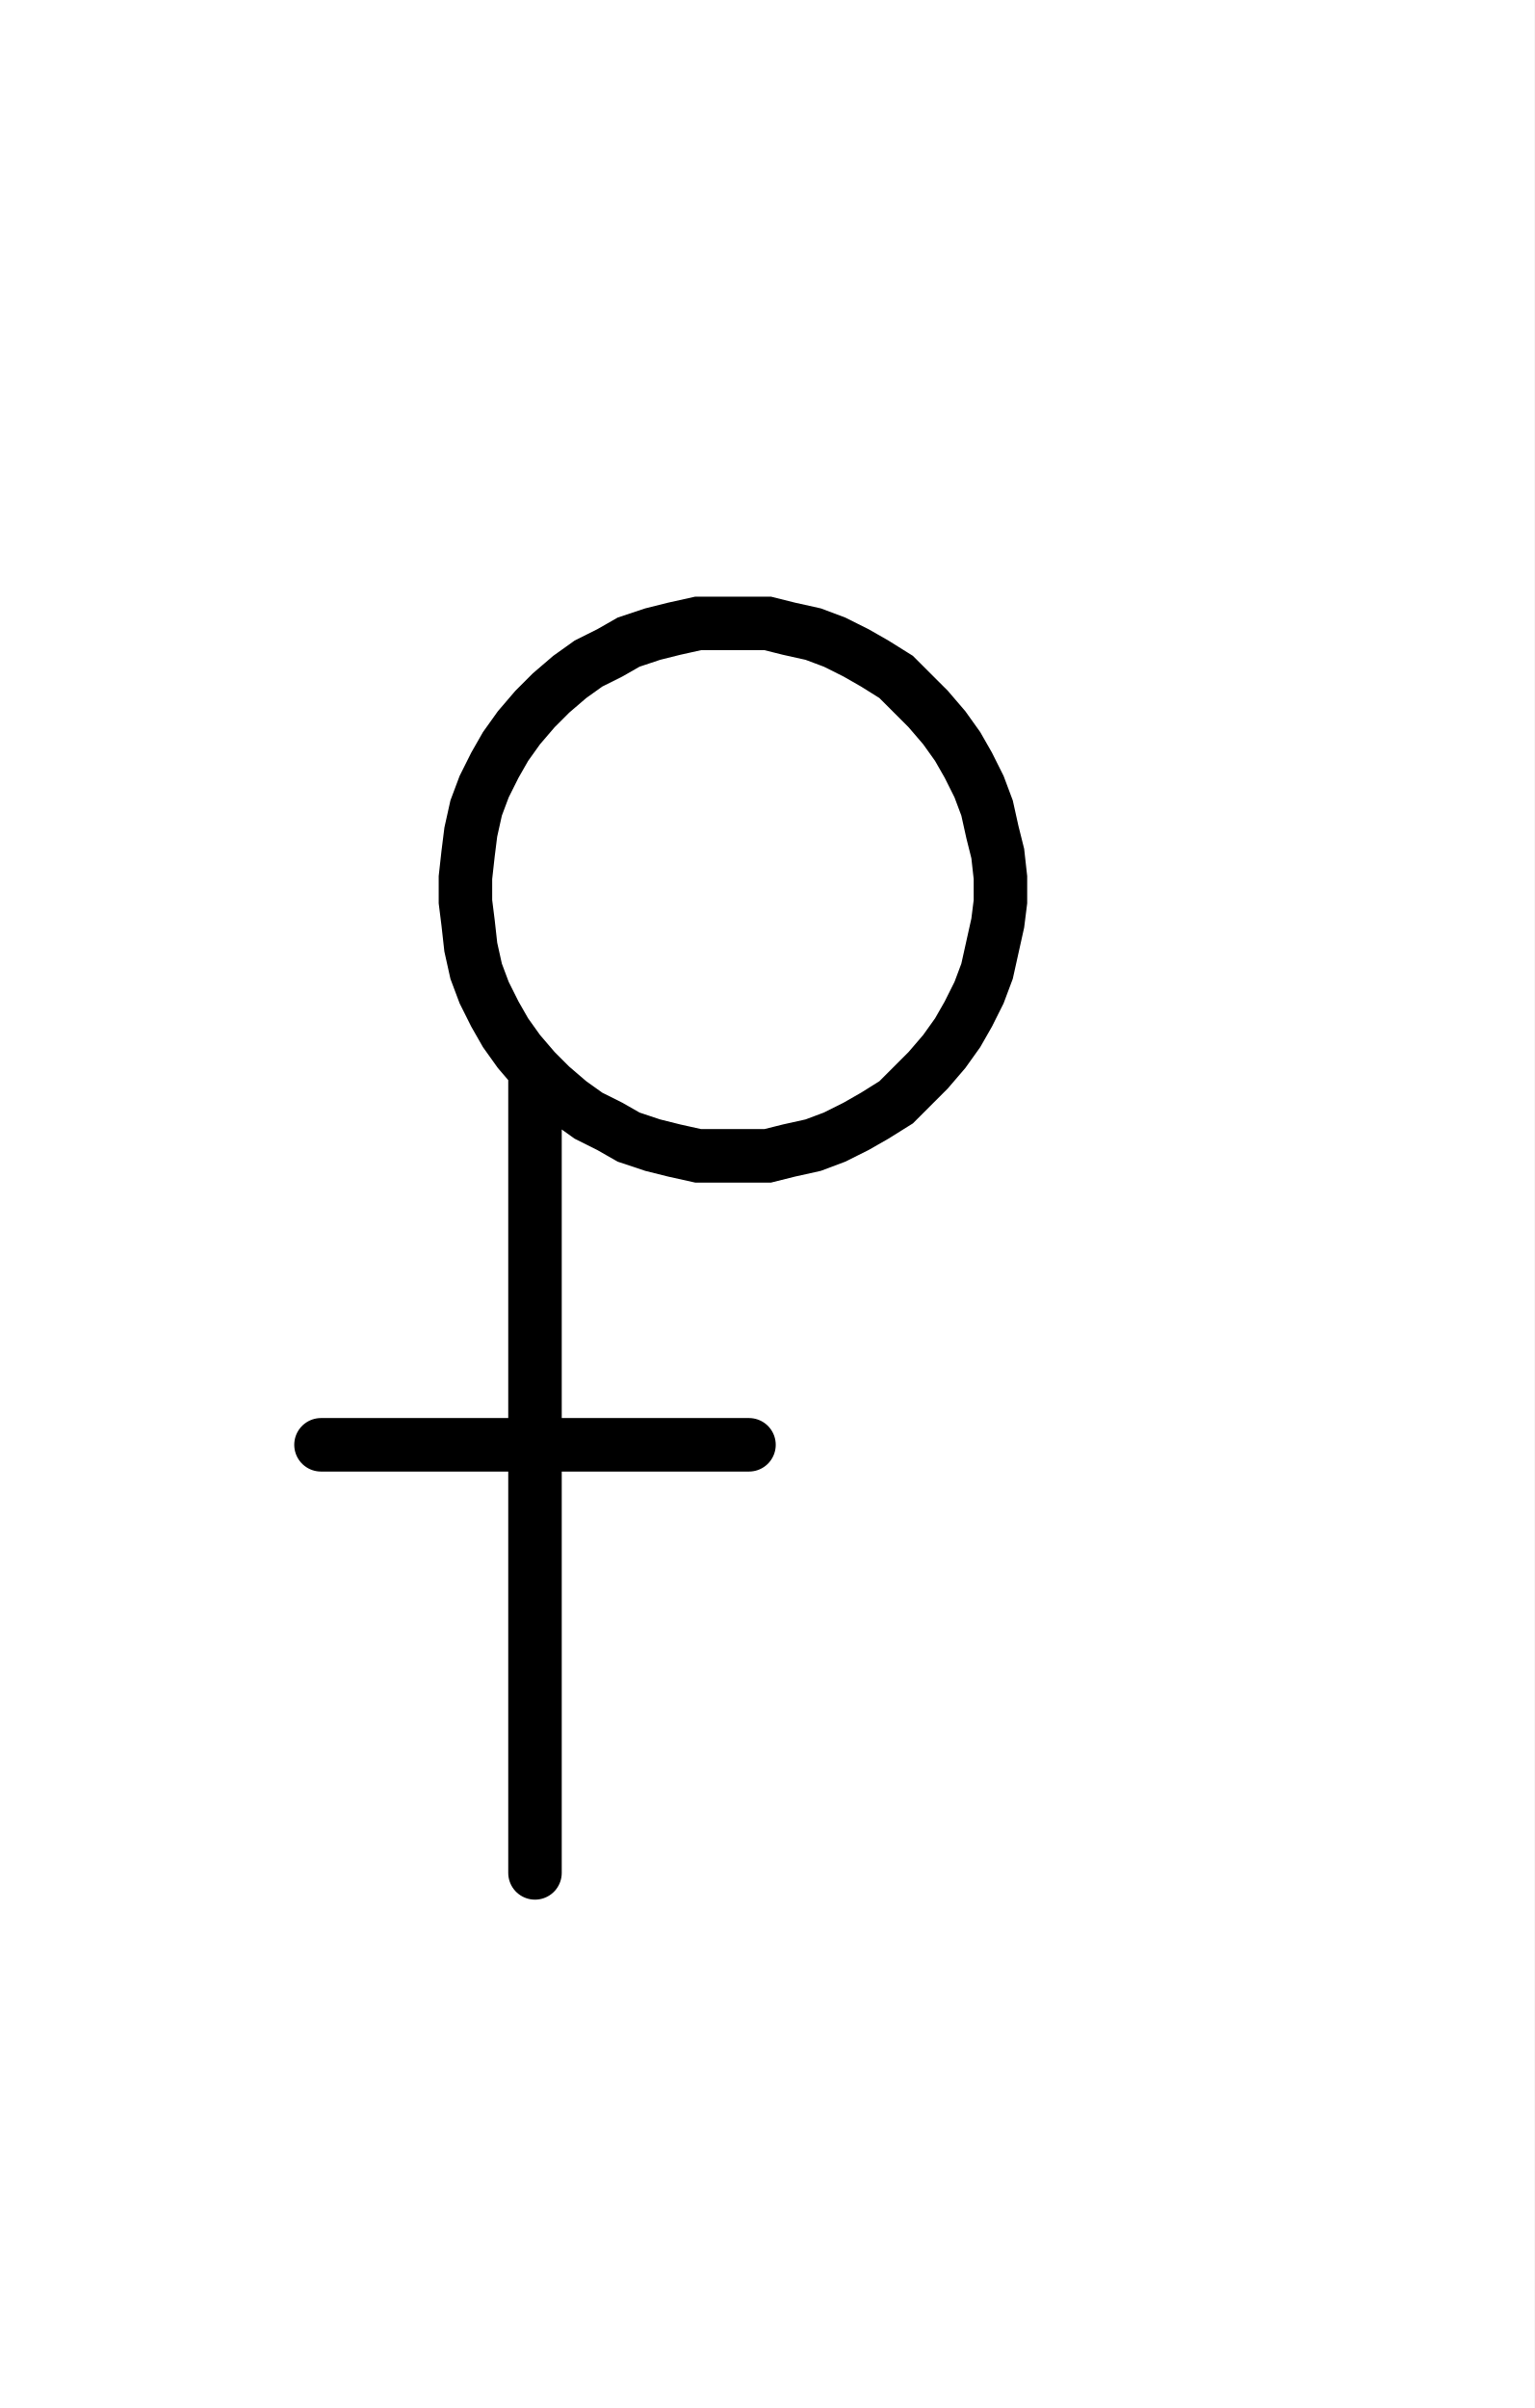
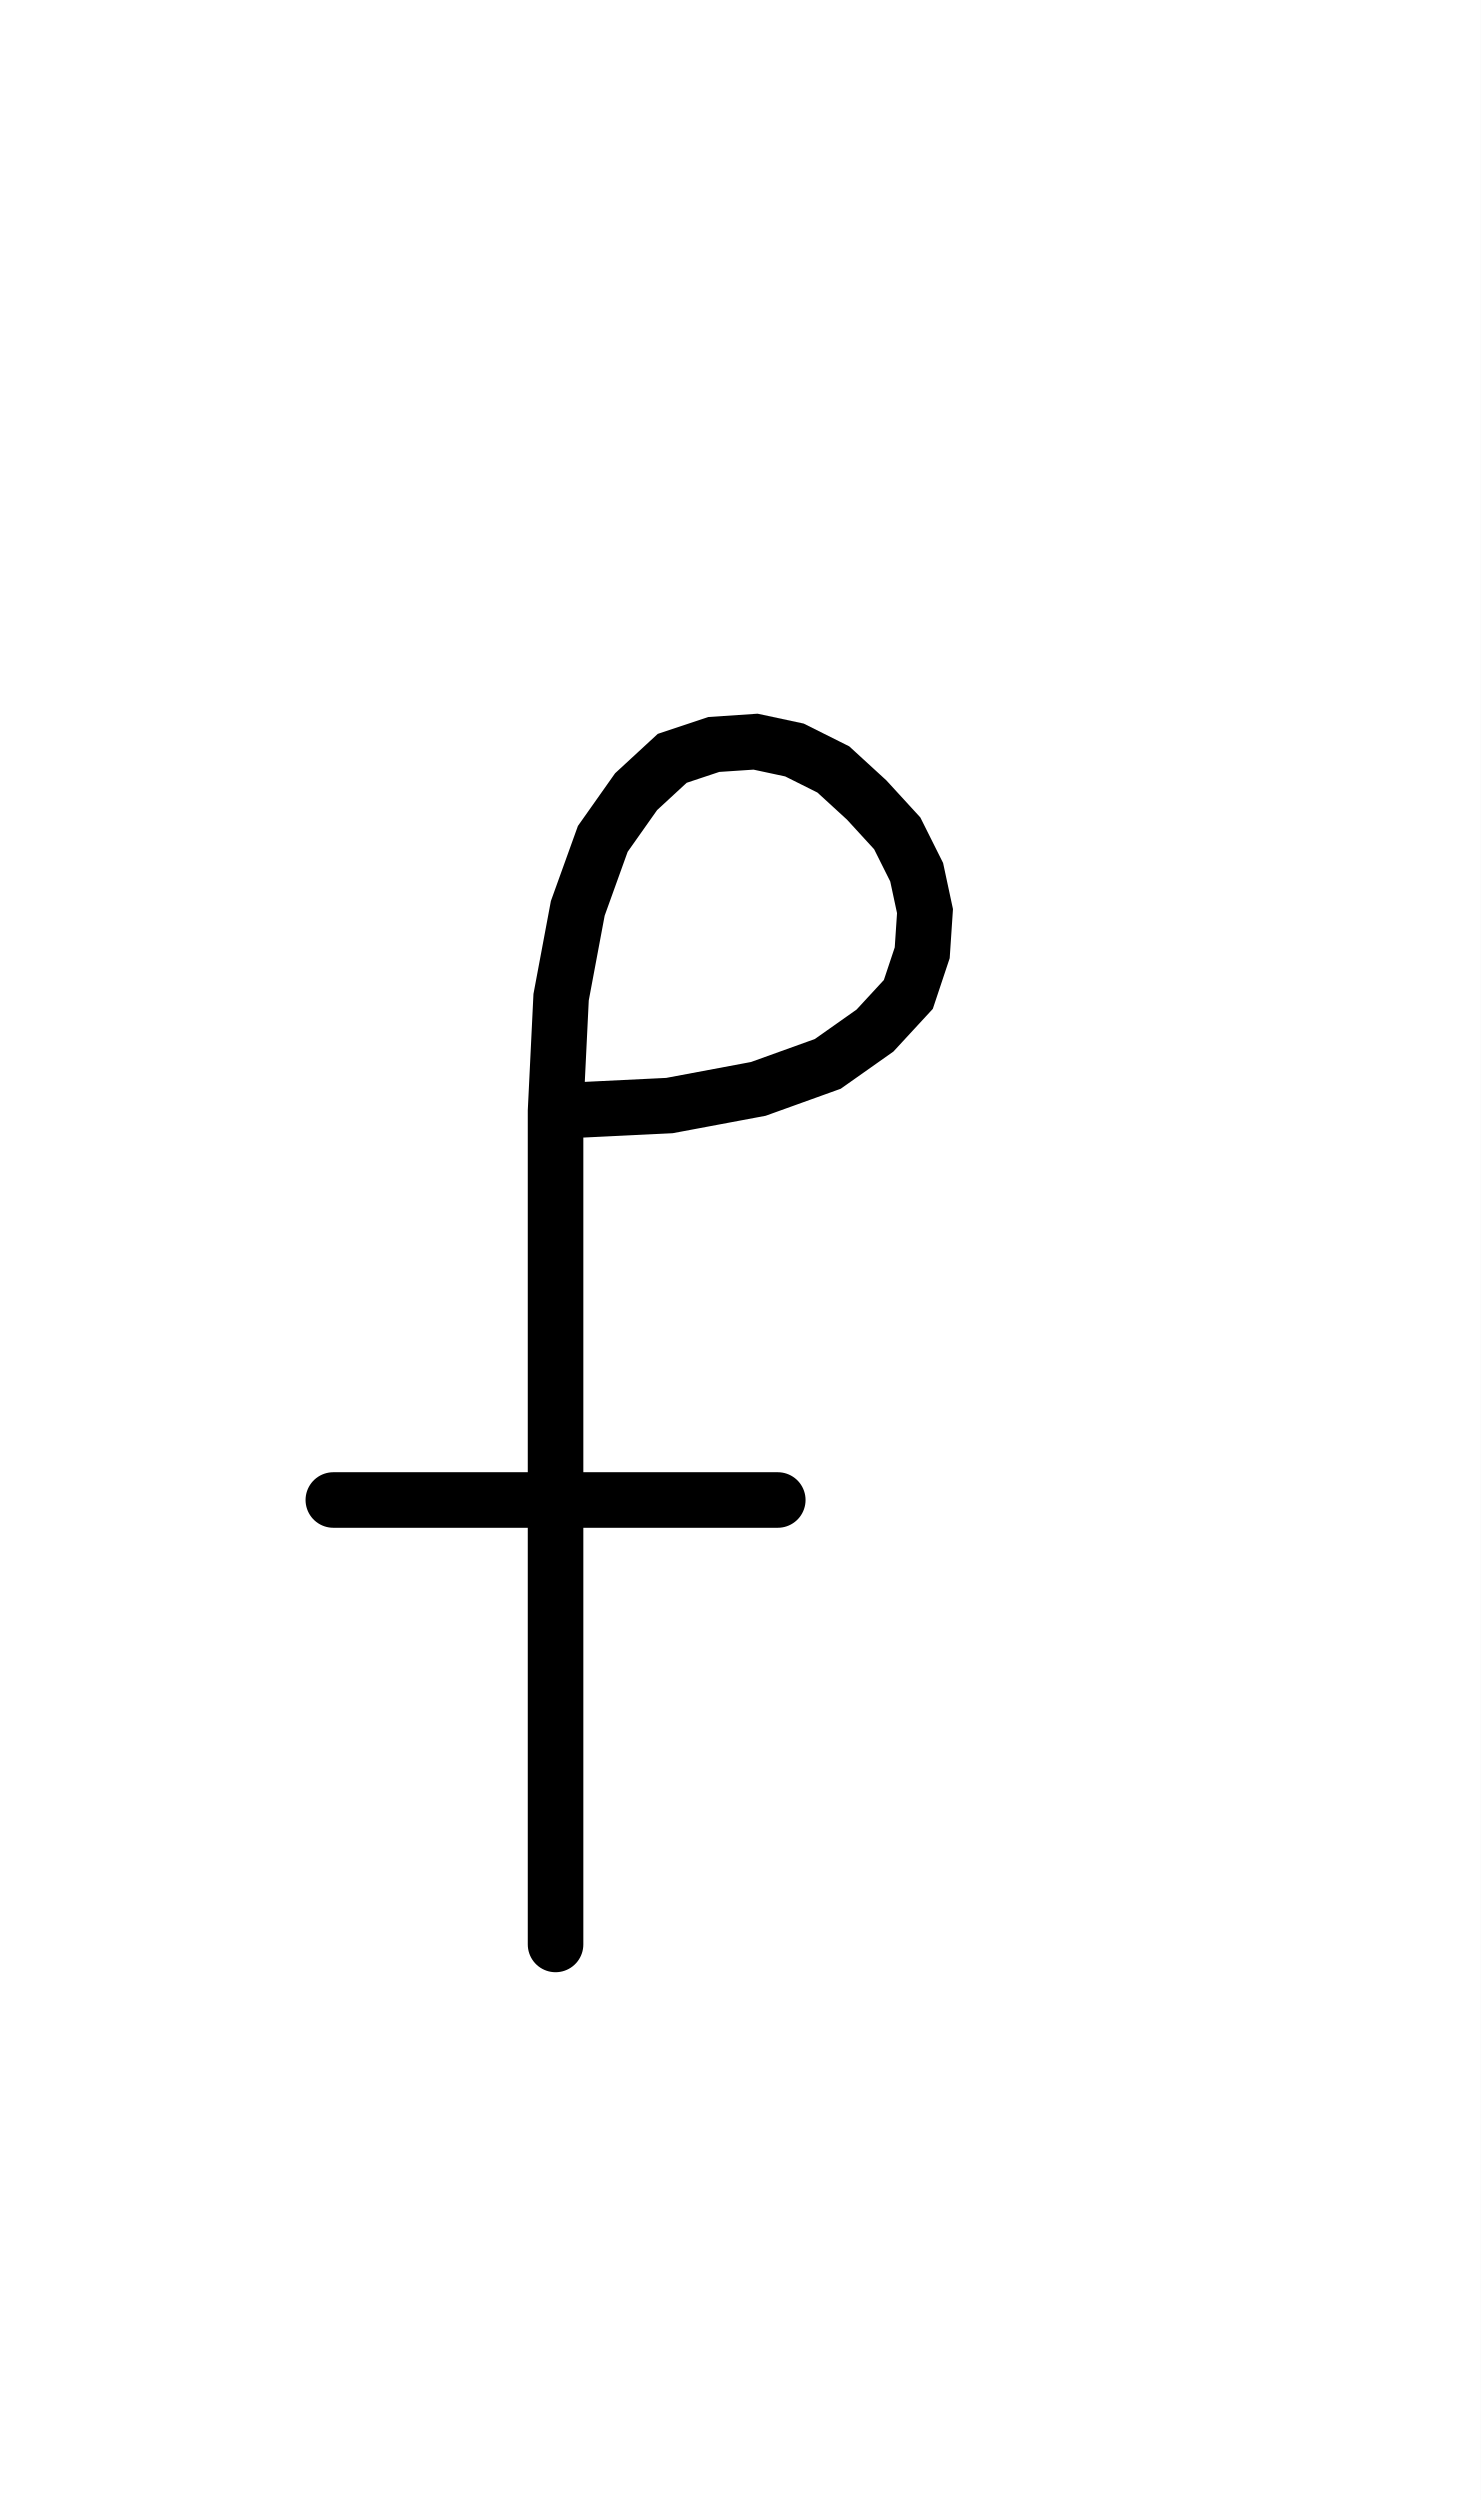
- <svg xmlns="http://www.w3.org/2000/svg" width="57.363" height="90.0" style="fill:none; stroke-linecap:round;">
+ <svg xmlns="http://www.w3.org/2000/svg" width="53.309" height="90.0" style="fill:none; stroke-linecap:round;">
  <rect width="100%" height="100%" fill="#FFFFFF" />
  <path stroke="#000000" stroke-width="2" d="M 75,75" />
-   <path stroke="#000000" stroke-width="2" d="M 20,40 20.6,40.6 21.3,41.2 22,41.7 22.8,42.1 23.5,42.5 24.4,42.8 25.2,43 26.1,43.2 26.9,43.2 27.8,43.2 28.7,43.2 29.5,43 30.4,42.8 31.2,42.5 32,42.1 32.7,41.7 33.5,41.2 34.1,40.6 34.7,40 35.3,39.3 35.8,38.6 36.2,37.9 36.6,37.1 36.9,36.3 37.1,35.4 37.3,34.5 37.4,33.7 37.4,32.8 37.3,31.9 37.1,31.1 36.9,30.2 36.6,29.4 36.2,28.6 35.8,27.9 35.3,27.2 34.7,26.5 34.1,25.9 33.5,25.3 32.7,24.8 32,24.4 31.2,24 30.4,23.7 29.5,23.5 28.7,23.3 27.8,23.3 26.9,23.3 26.1,23.3 25.2,23.5 24.4,23.7 23.5,24 22.8,24.4 22,24.8 21.3,25.3 20.6,25.9 20,26.5 19.4,27.2 18.9,27.9 18.5,28.6 18.1,29.4 17.8,30.2 17.6,31.1 17.5,31.9 17.4,32.8 17.4,33.7 17.5,34.5 17.6,35.4 17.8,36.3 18.1,37.1 18.5,37.9 18.9,38.6 19.4,39.3 20,40 20,70" />
+   <path stroke="#000000" stroke-width="2" d="M 20,40" />
+   <path stroke="#000000" stroke-width="2" d="M 20,40 24.1,39.8 27.3,39.2 29.8,38.3 31.5,37.1 32.7,35.8 33.2,34.3 33.3,32.8 33,31.4 32.3,30 31.2,28.8 30,27.7 28.6,27 27.2,26.7 25.7,26.8 24.2,27.3 22.9,28.5 21.7,30.2 20.8,32.7 20.2,35.9 20,40 20,70" />
  <path stroke="#000000" stroke-width="2" d="M 20,54" />
  <path stroke="#000000" stroke-width="2" d="M 12,54 28,54" />
</svg>
